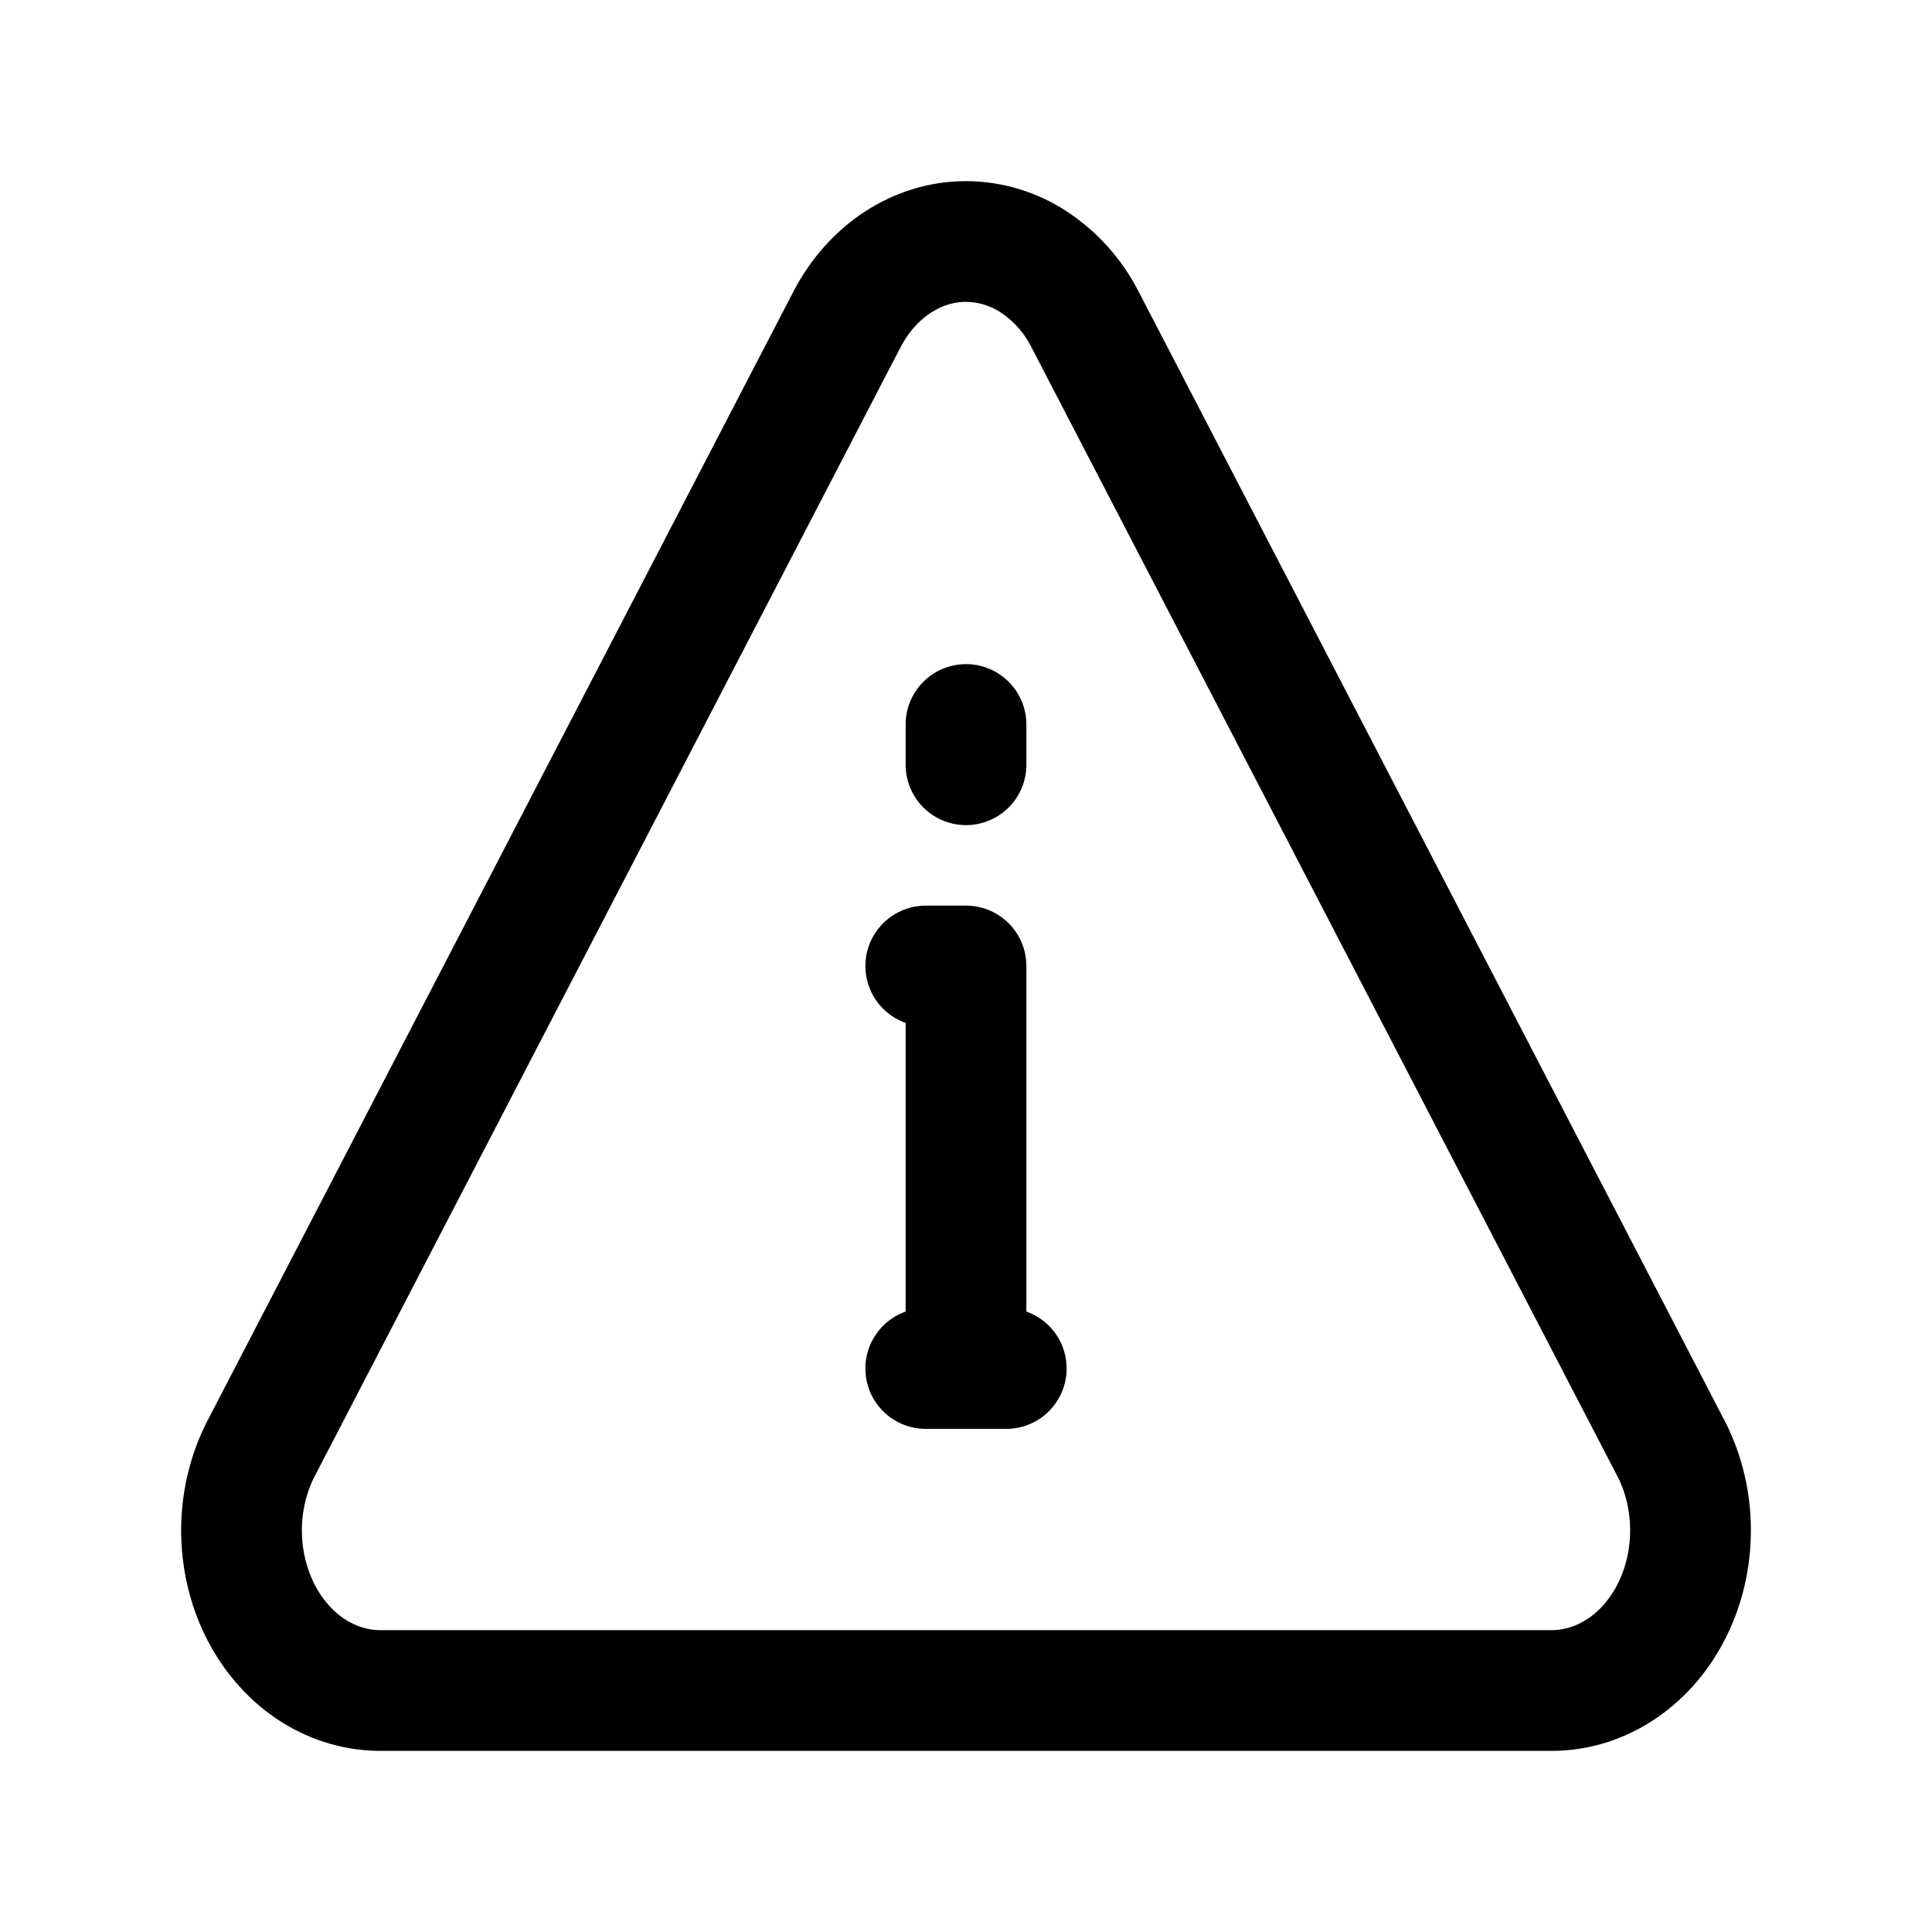
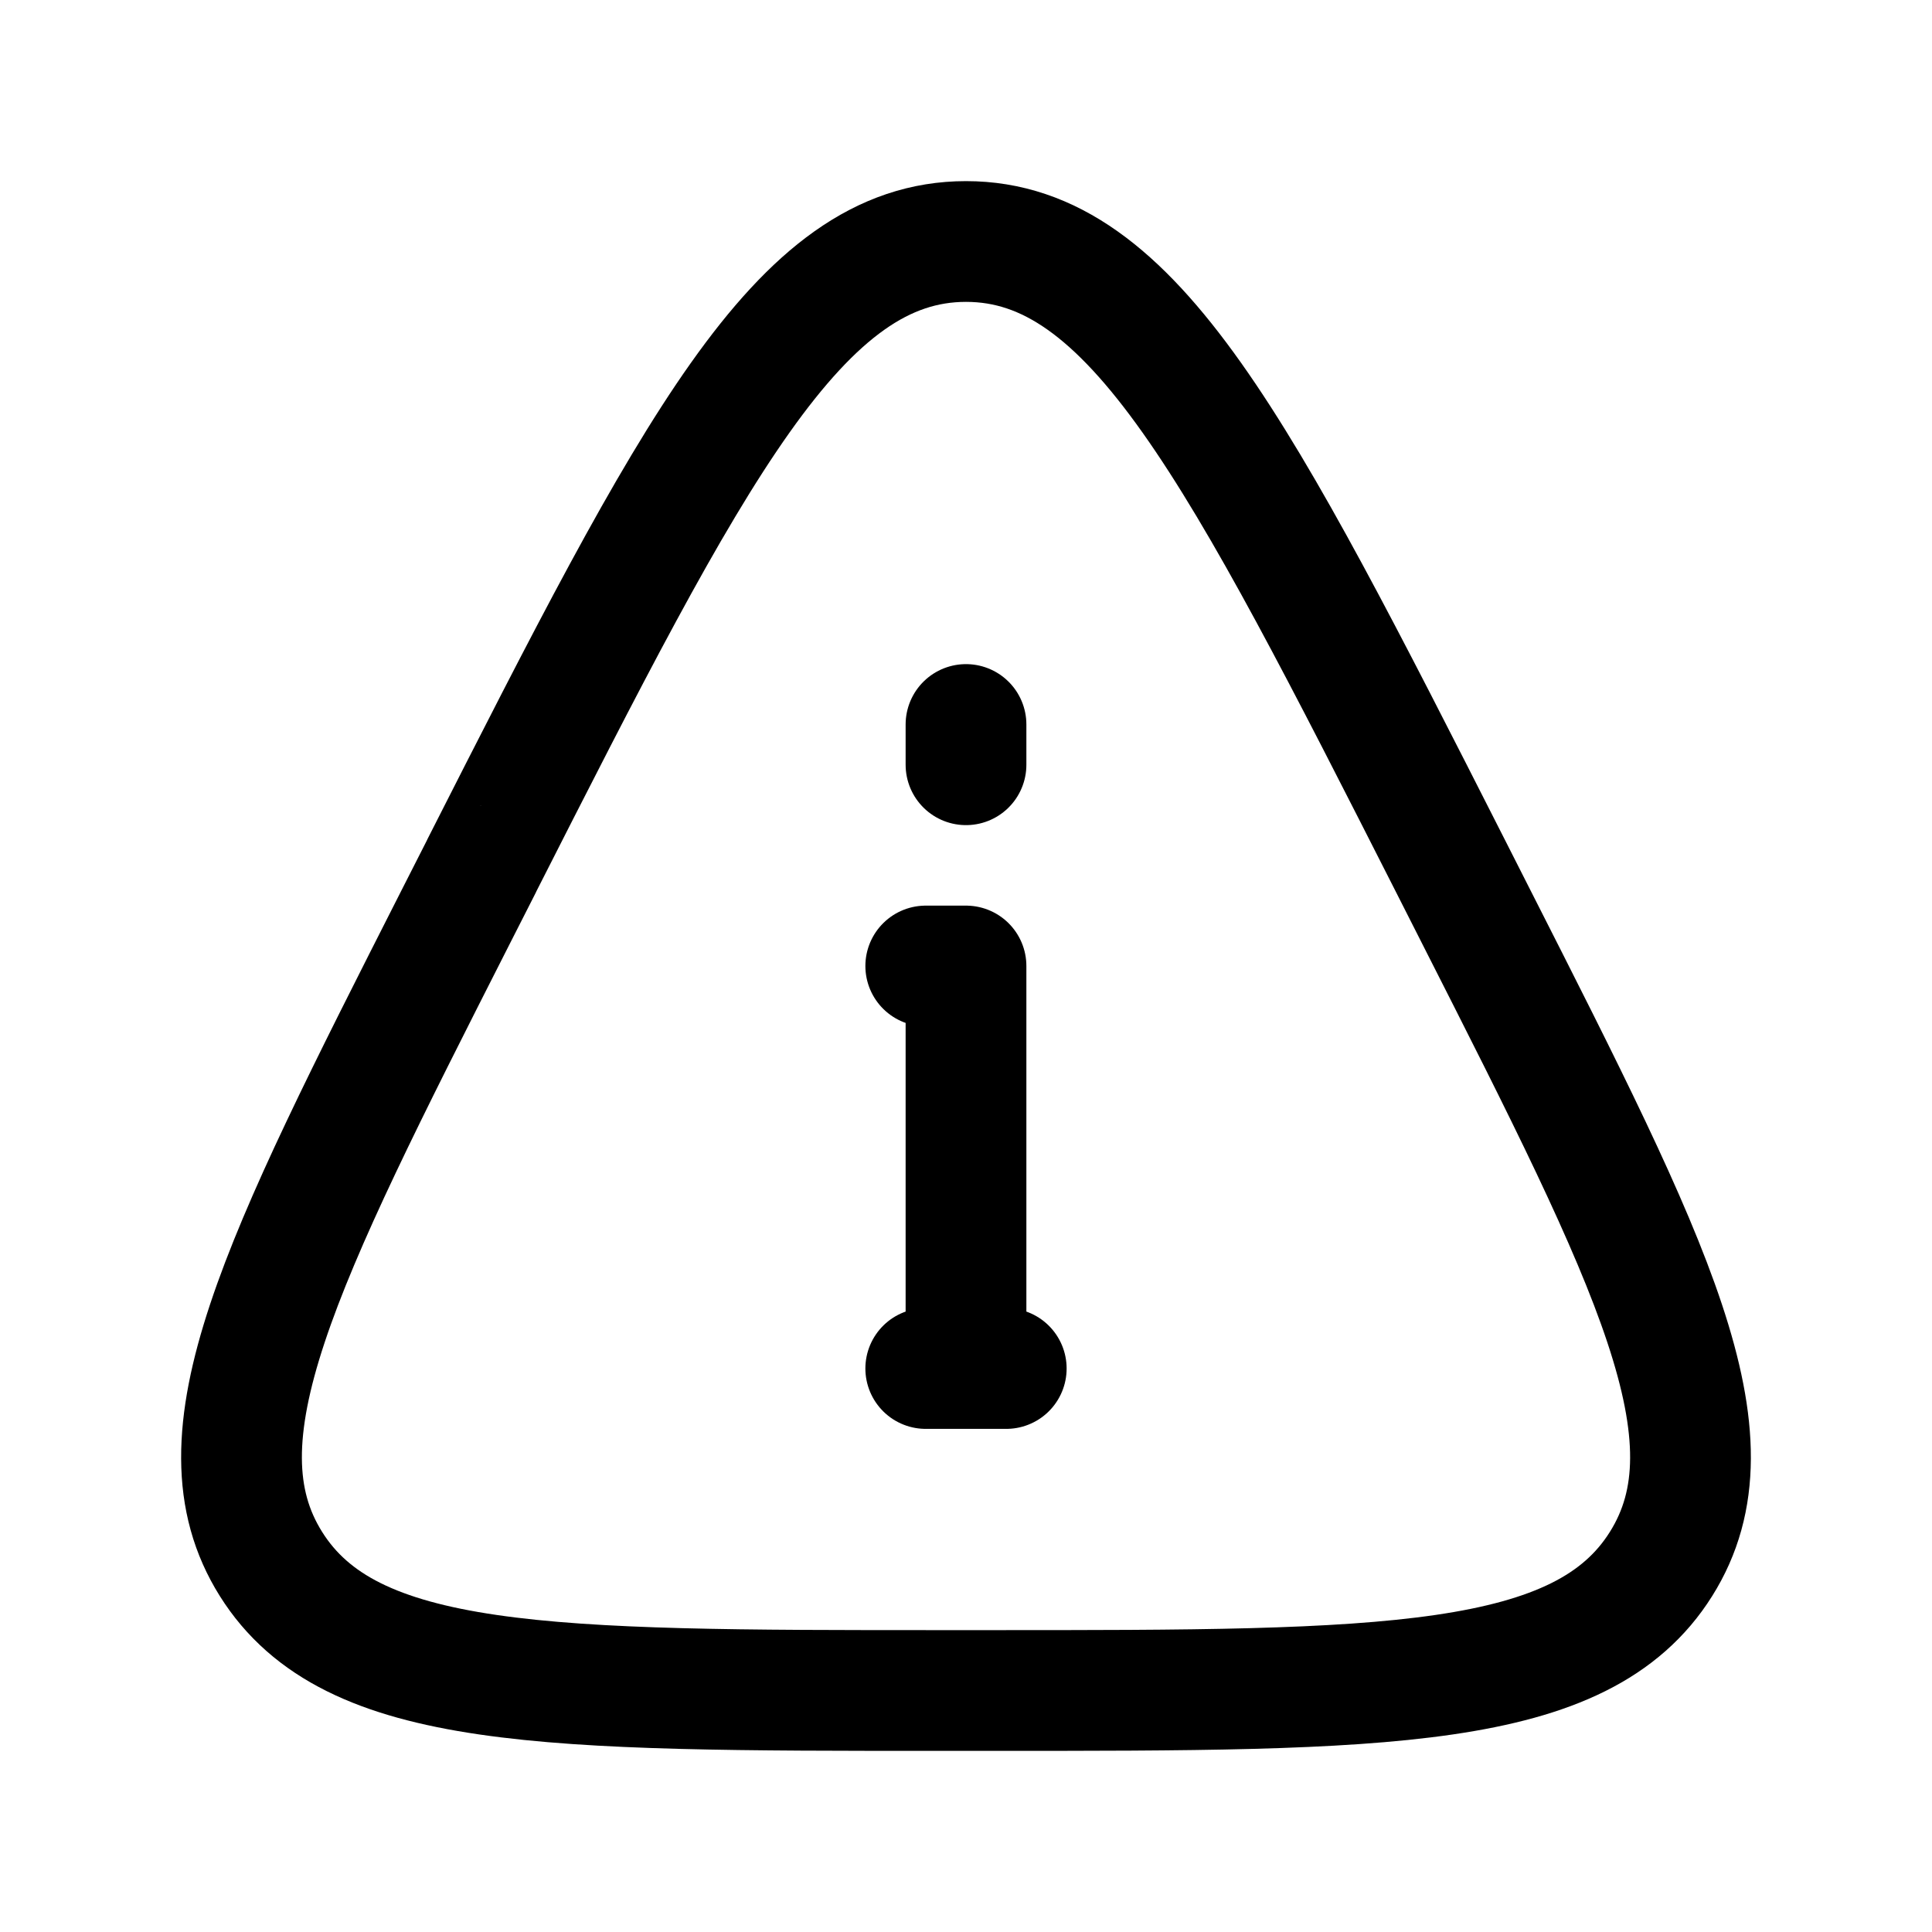
<svg xmlns="http://www.w3.org/2000/svg" width="24" height="24" fill="none" viewBox="0 0 24 24" stroke-width="1.5" stroke-linecap="round" stroke-linejoin="round" stroke="currentColor">
  <path d="M12 17v-5h-.5m0 5h1M12 9.5V9" />
-   <path d="m10.527 3.957-7.296 14.06c-.15.3-.23.642-.231.989 0 .347.077.689.226.99.149.302.364.553.623.73.26.175.554.27.855.274h14.592c.3-.004.596-.099.855-.275.26-.176.474-.427.623-.729.149-.301.227-.643.226-.99 0-.347-.08-.688-.23-.989l-7.297-14.06a1.866 1.866 0 0 0-.628-.701A1.547 1.547 0 0 0 12 3c-.296 0-.587.088-.845.256-.258.167-.474.41-.628.701v0Z" />
+   <path d="M5.98 10.761C8.608 5.587 9.92 3 12 3c2.08 0 3.393 2.587 6.02 7.761l.327.645c2.182 4.3 3.274 6.45 2.287 8.022C19.648 21 17.208 21 12.327 21h-.654c-4.88 0-7.321 0-8.307-1.572-.987-1.572.105-3.722 2.287-8.022l.328-.645Z" />
</svg>
